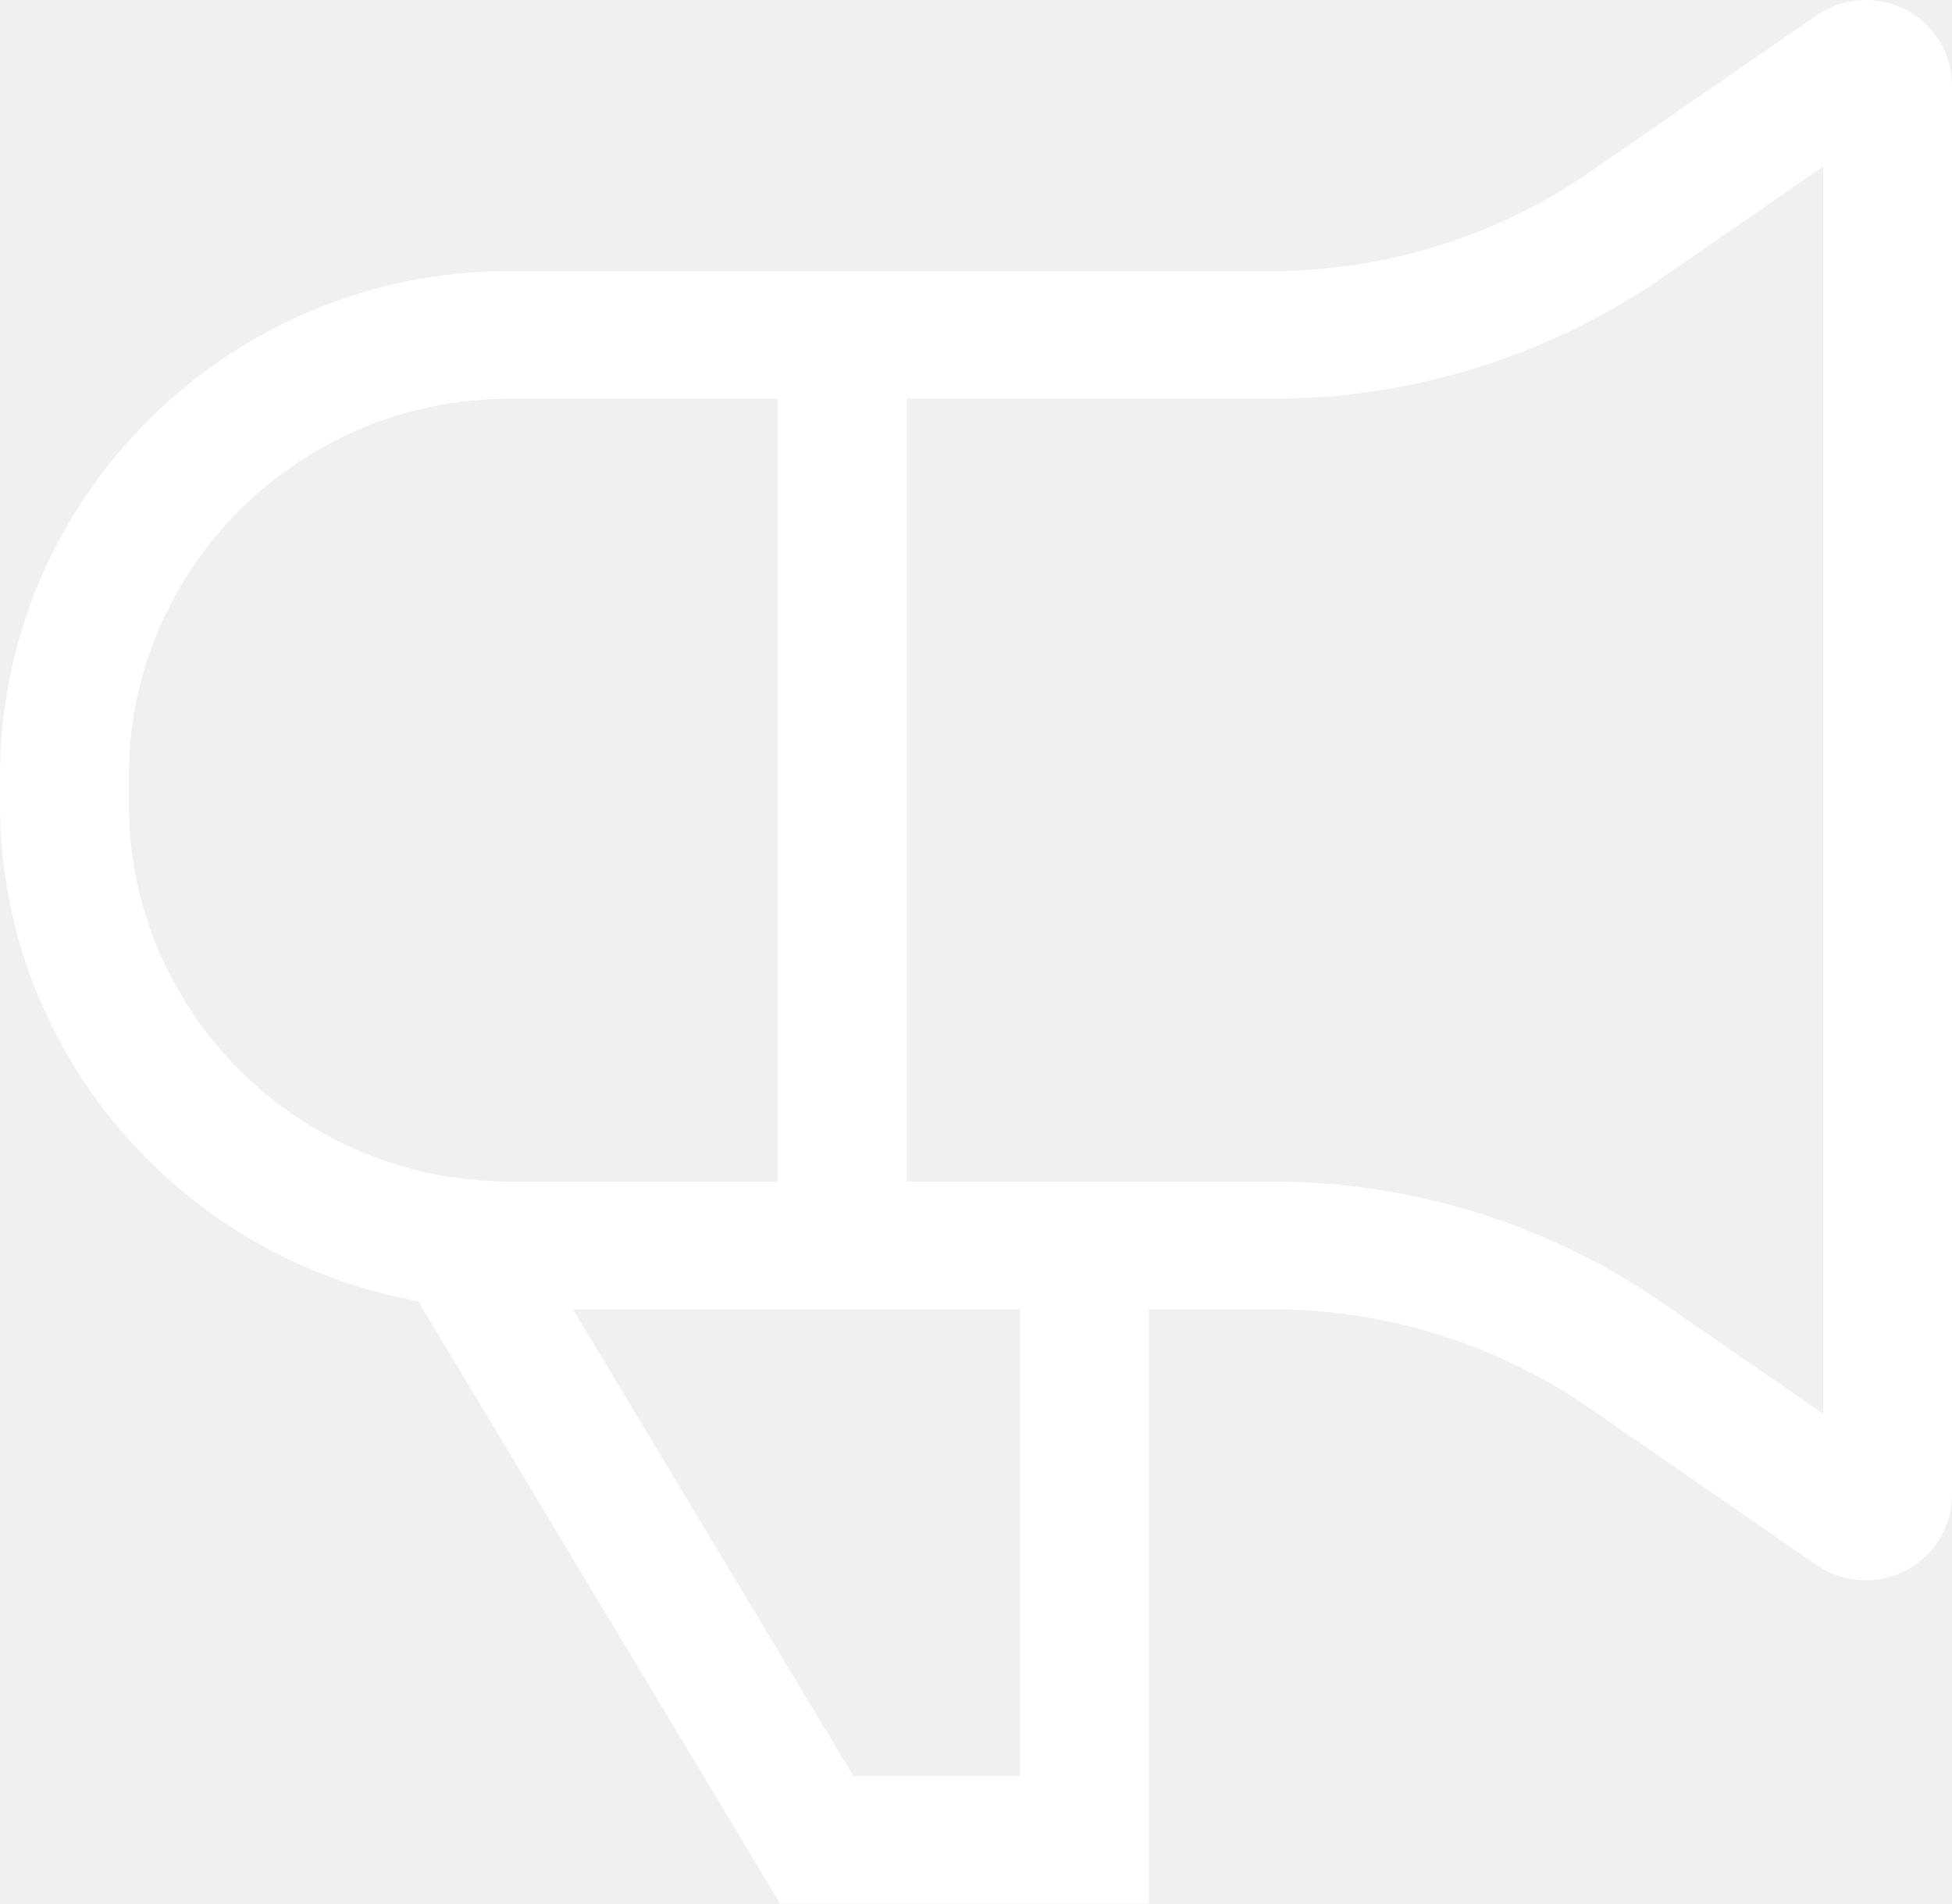
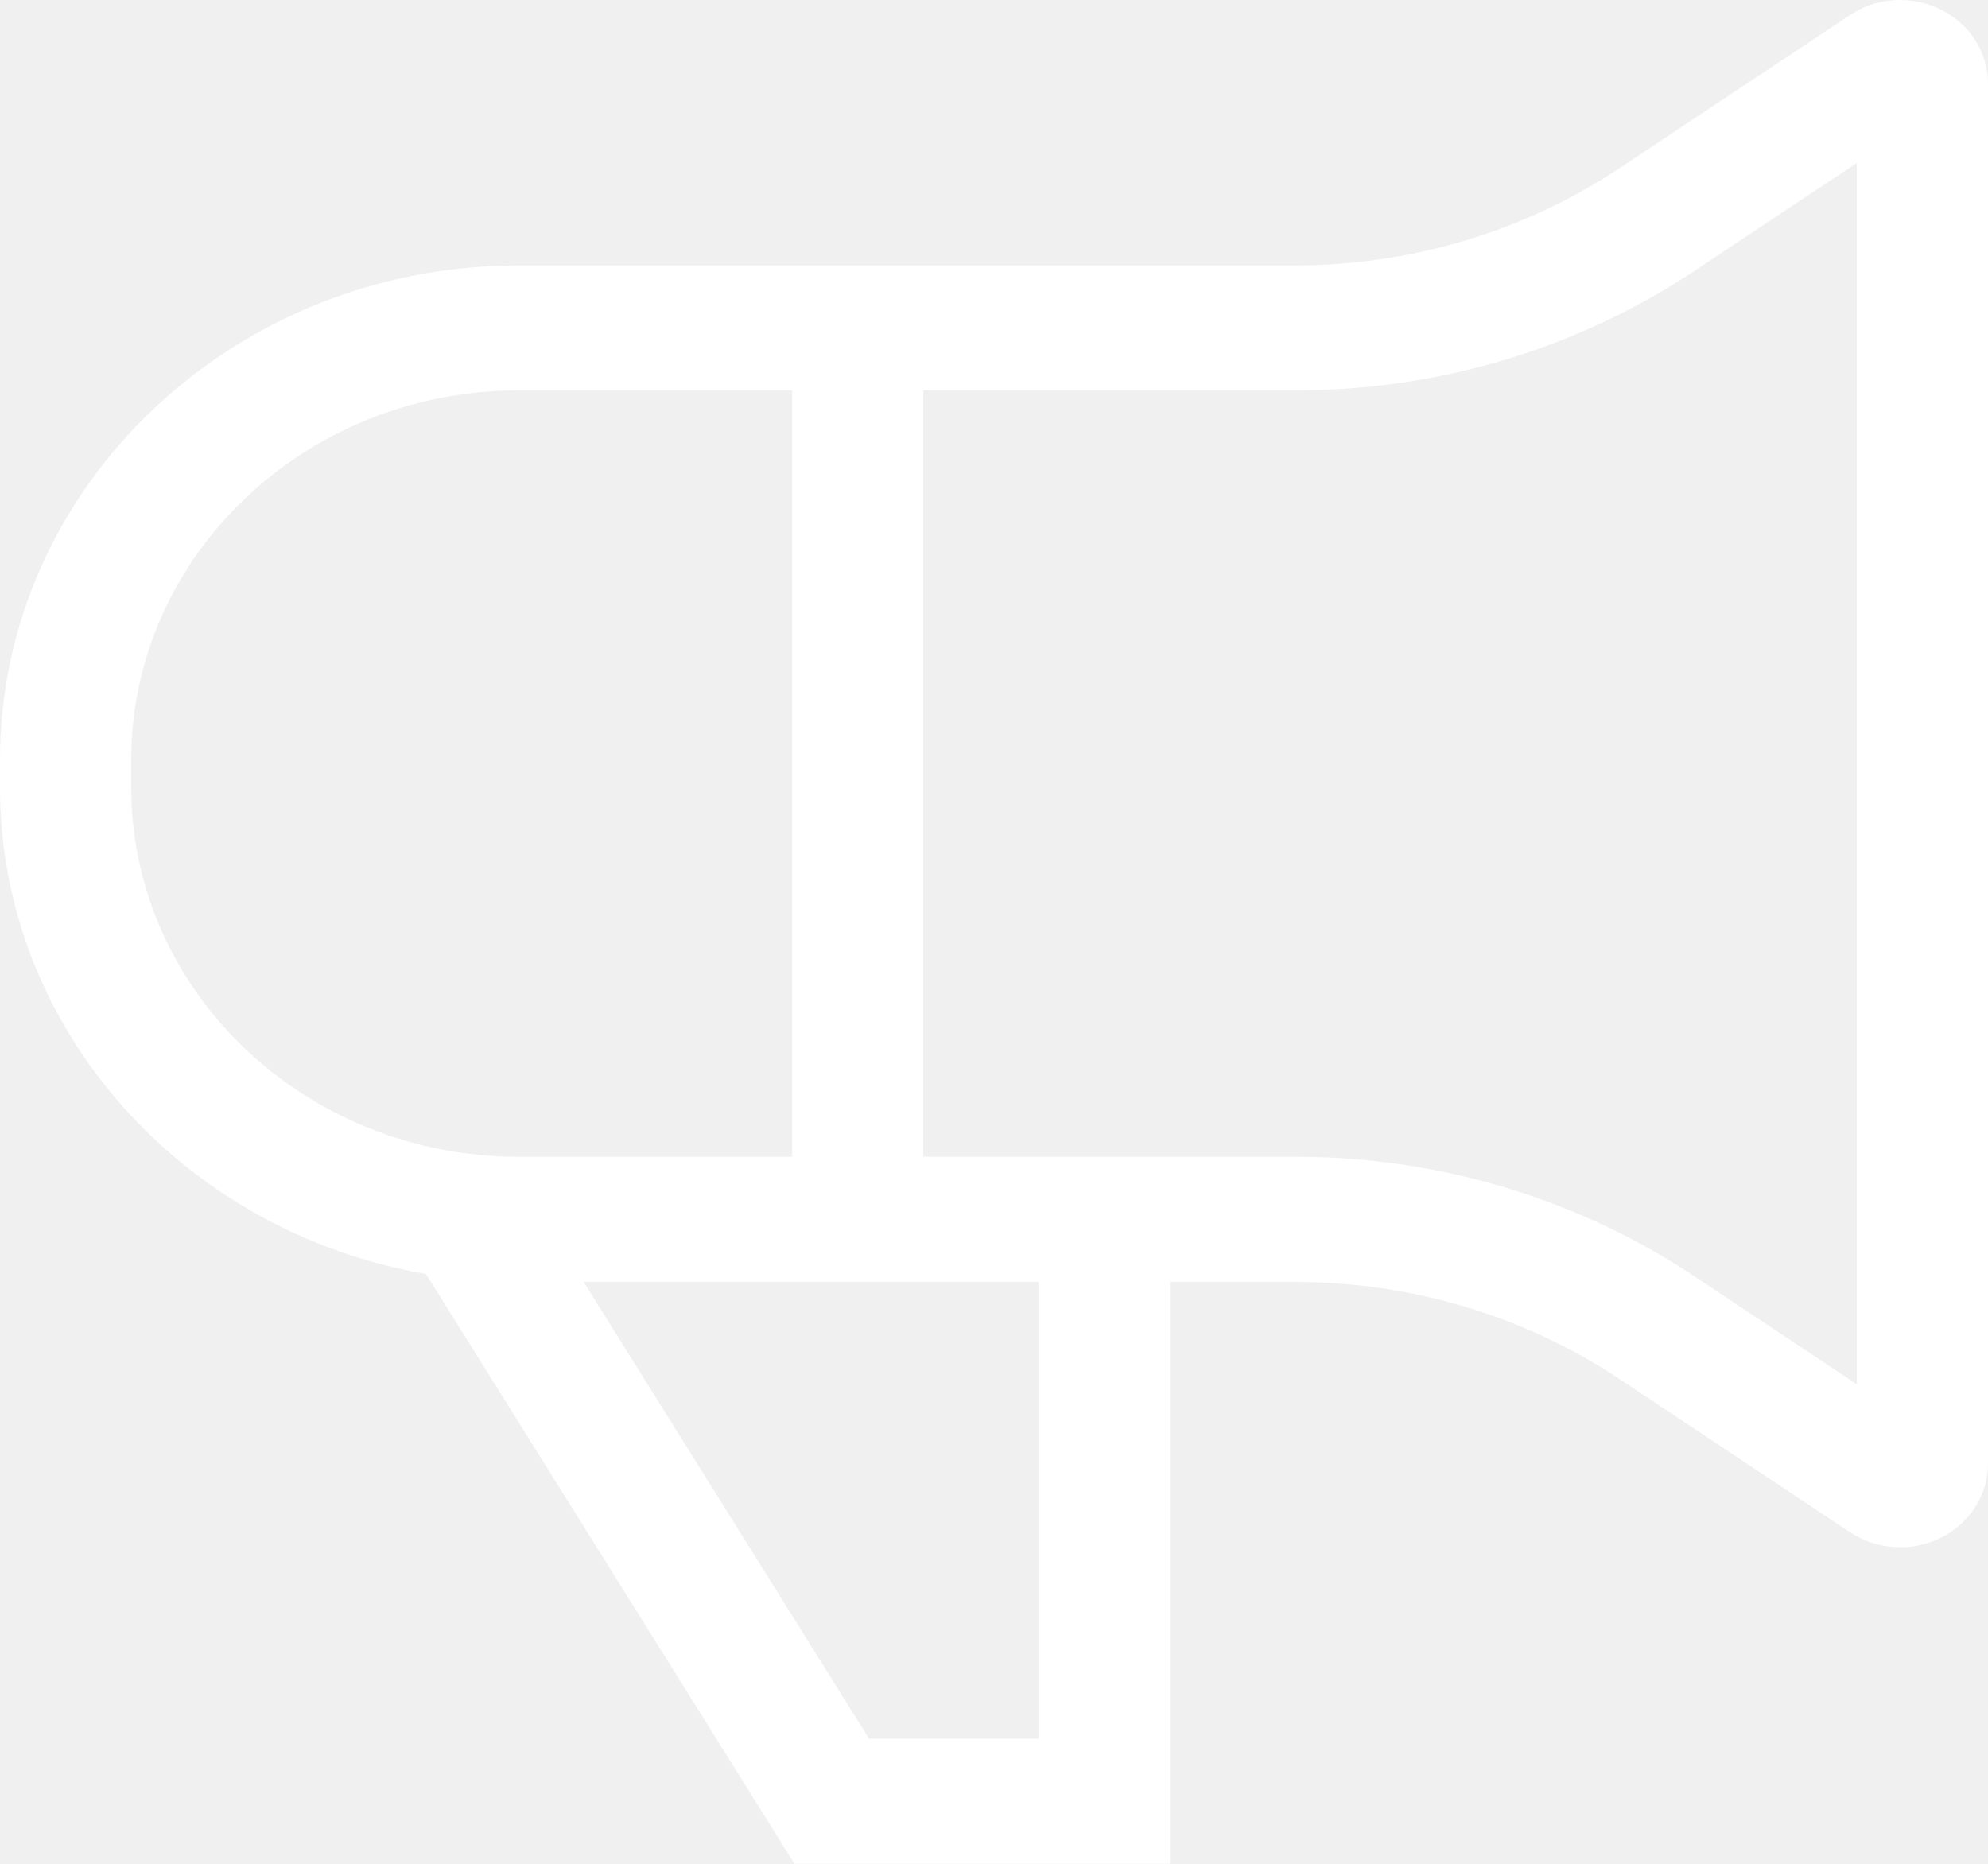
- <svg xmlns="http://www.w3.org/2000/svg" width="40" height="39" viewBox="0 0 40 39" fill="none">
-   <path d="M39.051 0.199C38.765 0.051 38.443 -0.017 38.121 0.004C37.798 0.024 37.488 0.132 37.223 0.315L32.595 3.513C30.676 4.844 28.389 5.556 26.047 5.553H10.435C4.681 5.553 0 10.195 0 15.9V16.476C0 21.55 3.703 25.783 8.569 26.658L15.984 39H23.541V26.824H26.047C28.389 26.82 30.675 27.532 32.595 28.863L37.222 32.061C37.487 32.245 37.797 32.352 38.12 32.373C38.442 32.393 38.764 32.326 39.05 32.178C39.337 32.03 39.577 31.806 39.744 31.532C39.911 31.259 40 30.944 40 30.624V1.753C40.001 1.432 39.912 1.118 39.745 0.844C39.578 0.57 39.337 0.347 39.051 0.199V0.199ZM2.64 16.476V15.9C2.64 11.638 6.137 8.17 10.435 8.17H15.939V24.206H10.435C6.137 24.206 2.64 20.738 2.64 16.476ZM20.901 36.383H17.484L11.742 26.824H20.901V36.383ZM37.36 28.966L34.105 26.716C31.742 25.078 28.929 24.202 26.047 24.206H18.579V8.17H26.047C28.929 8.174 31.742 7.298 34.105 5.66L37.36 3.41V28.966Z" fill="white" />
+ <svg xmlns="http://www.w3.org/2000/svg" width="16" height="15" viewBox="0 0 16 15" fill="none">
+   <path d="M15.62 0.077C15.506 0.02 15.377 -0.006 15.248 0.001C15.119 0.009 14.995 0.051 14.889 0.121L13.038 1.351C12.27 1.863 11.356 2.137 10.419 2.136H4.174C1.872 2.136 0 3.921 0 6.115V6.337C0 8.288 1.481 9.916 3.428 10.253L6.394 15H9.416V10.317H10.419C11.356 10.316 12.27 10.589 13.038 11.101L14.889 12.331C14.995 12.402 15.119 12.443 15.248 12.451C15.377 12.459 15.505 12.433 15.62 12.376C15.735 12.319 15.831 12.233 15.898 12.128C15.965 12.023 16 11.902 16 11.778V0.674C16 0.551 15.965 0.43 15.898 0.325C15.831 0.219 15.735 0.134 15.62 0.077ZM1.056 6.337V6.115C1.056 4.476 2.455 3.142 4.174 3.142H6.376V9.31H4.174C2.455 9.31 1.056 7.976 1.056 6.337ZM8.36 13.993H6.994L4.697 10.317H8.36V13.993ZM14.944 11.141L13.642 10.275C12.697 9.645 11.572 9.308 10.419 9.31H7.431V3.142H10.419C11.572 3.144 12.697 2.807 13.642 2.177L14.944 1.312V11.141Z" fill="white" />
</svg>
